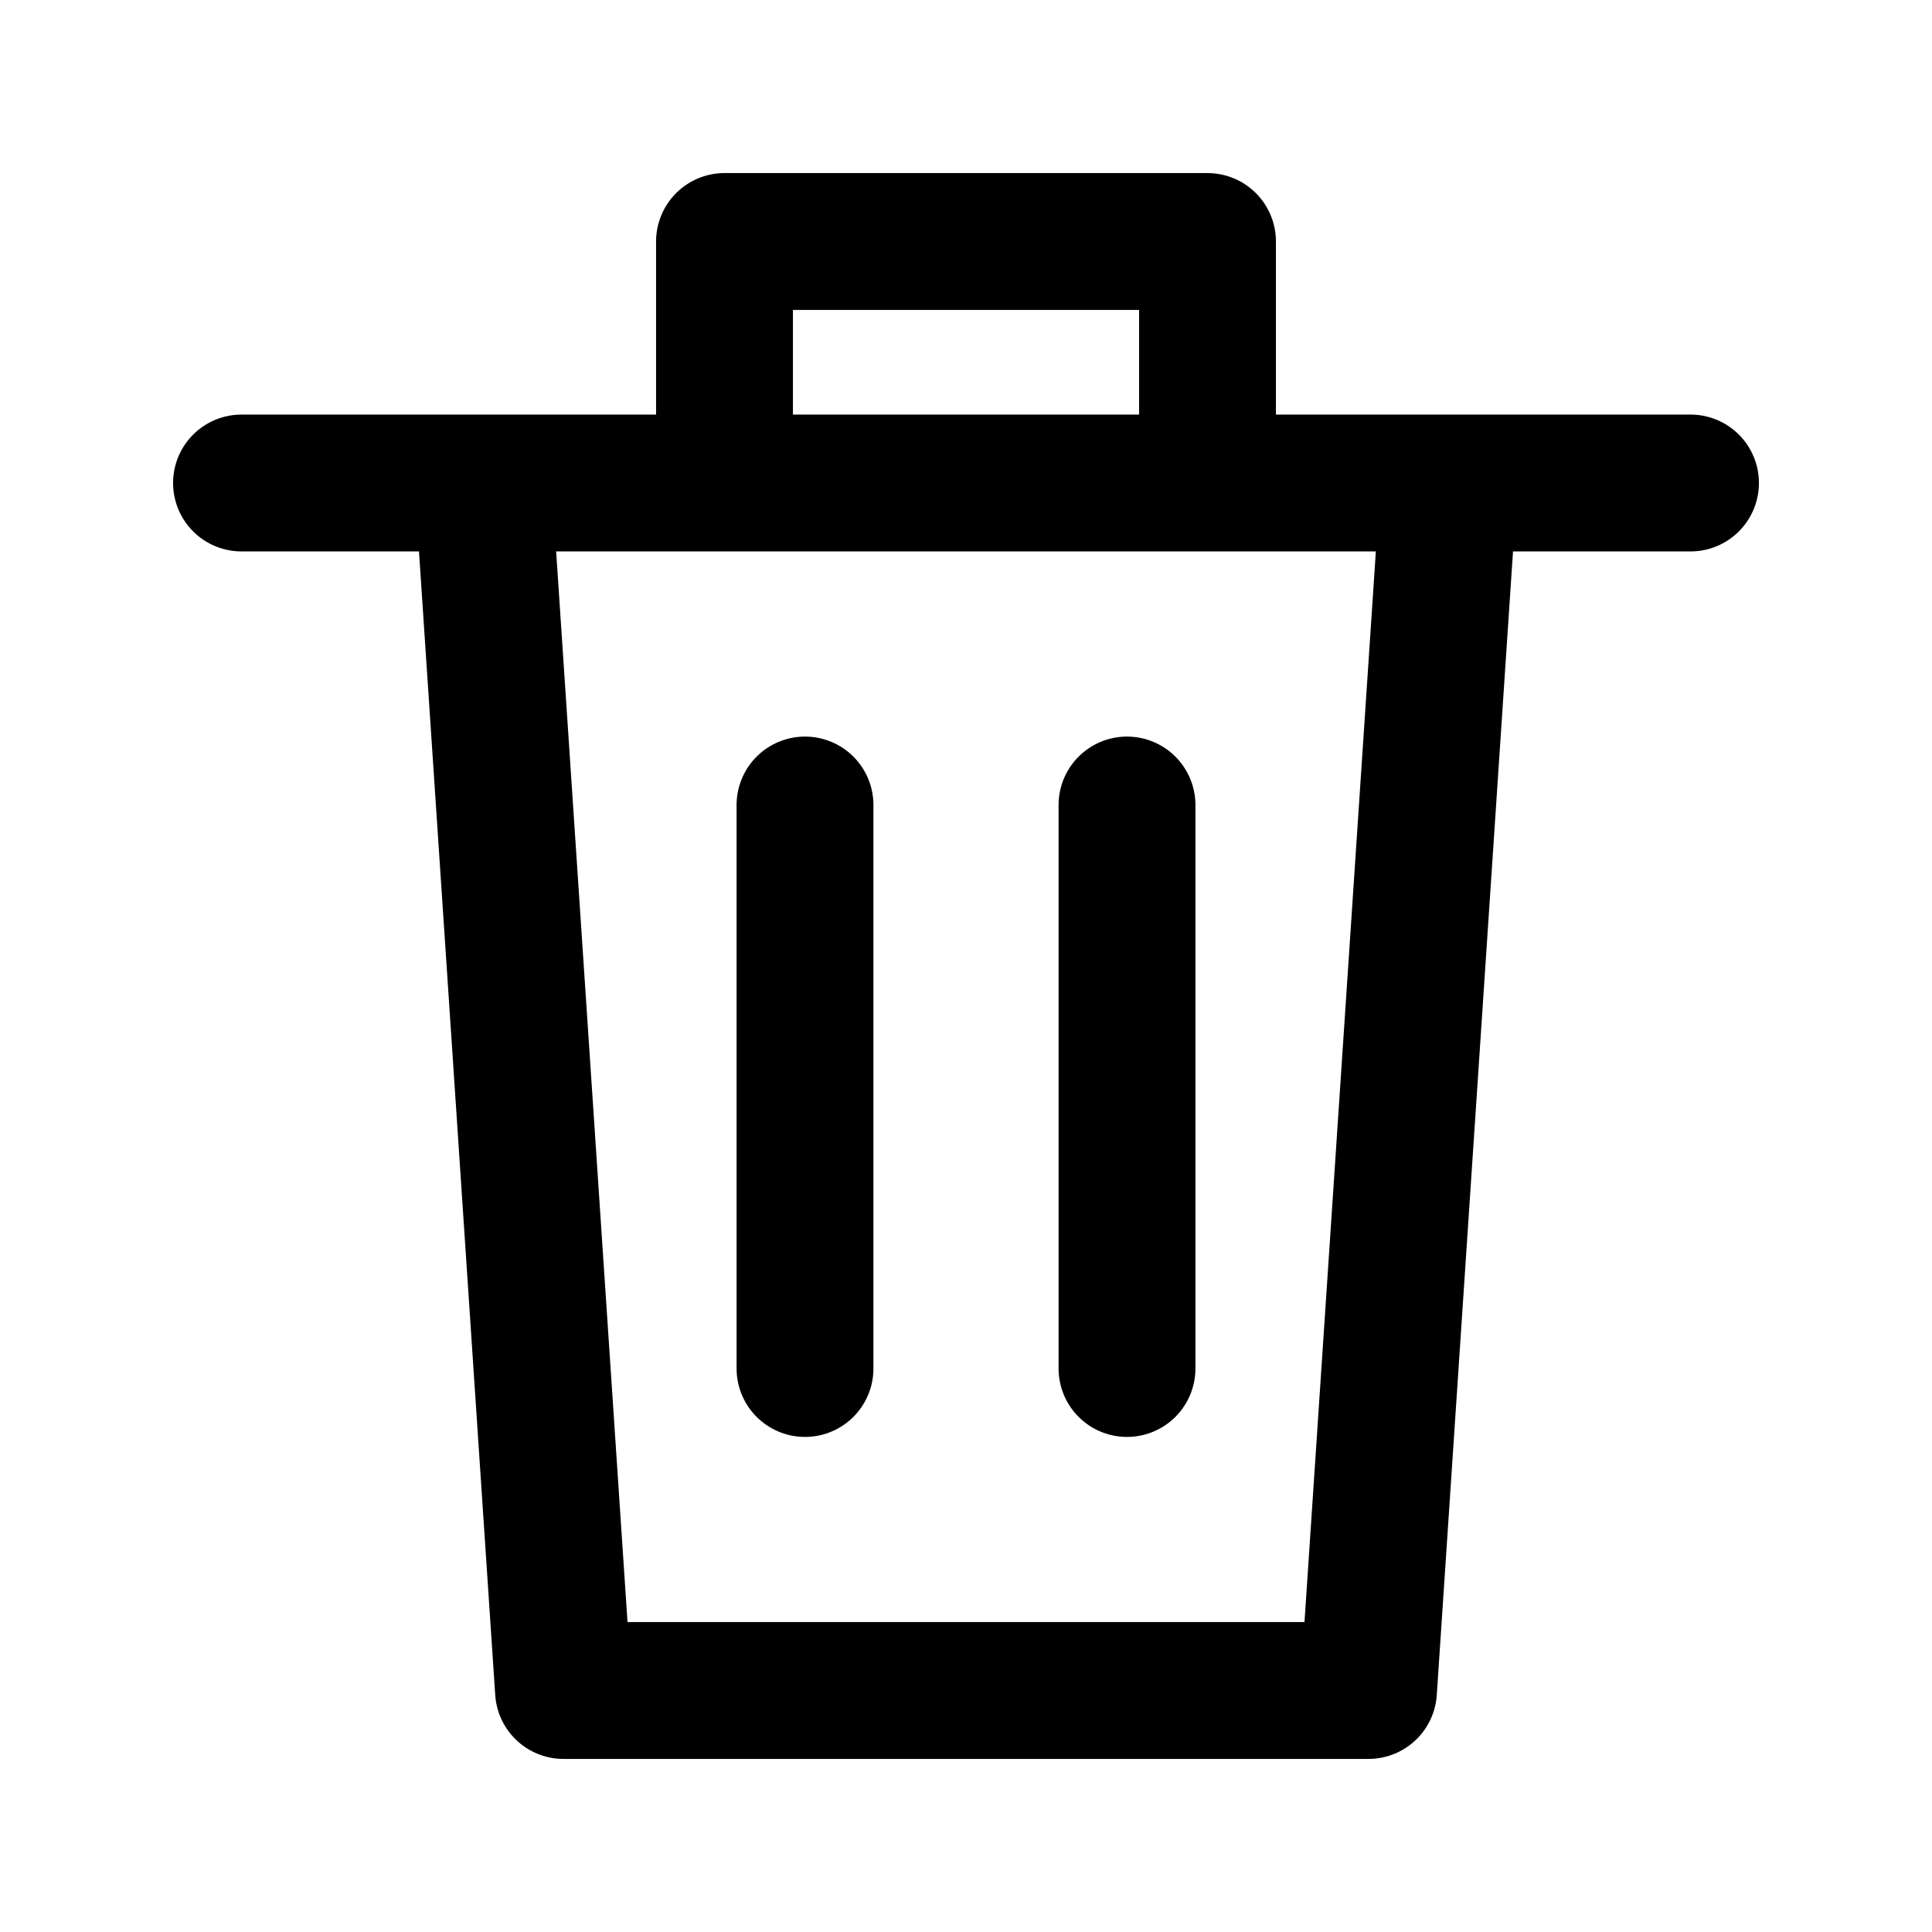
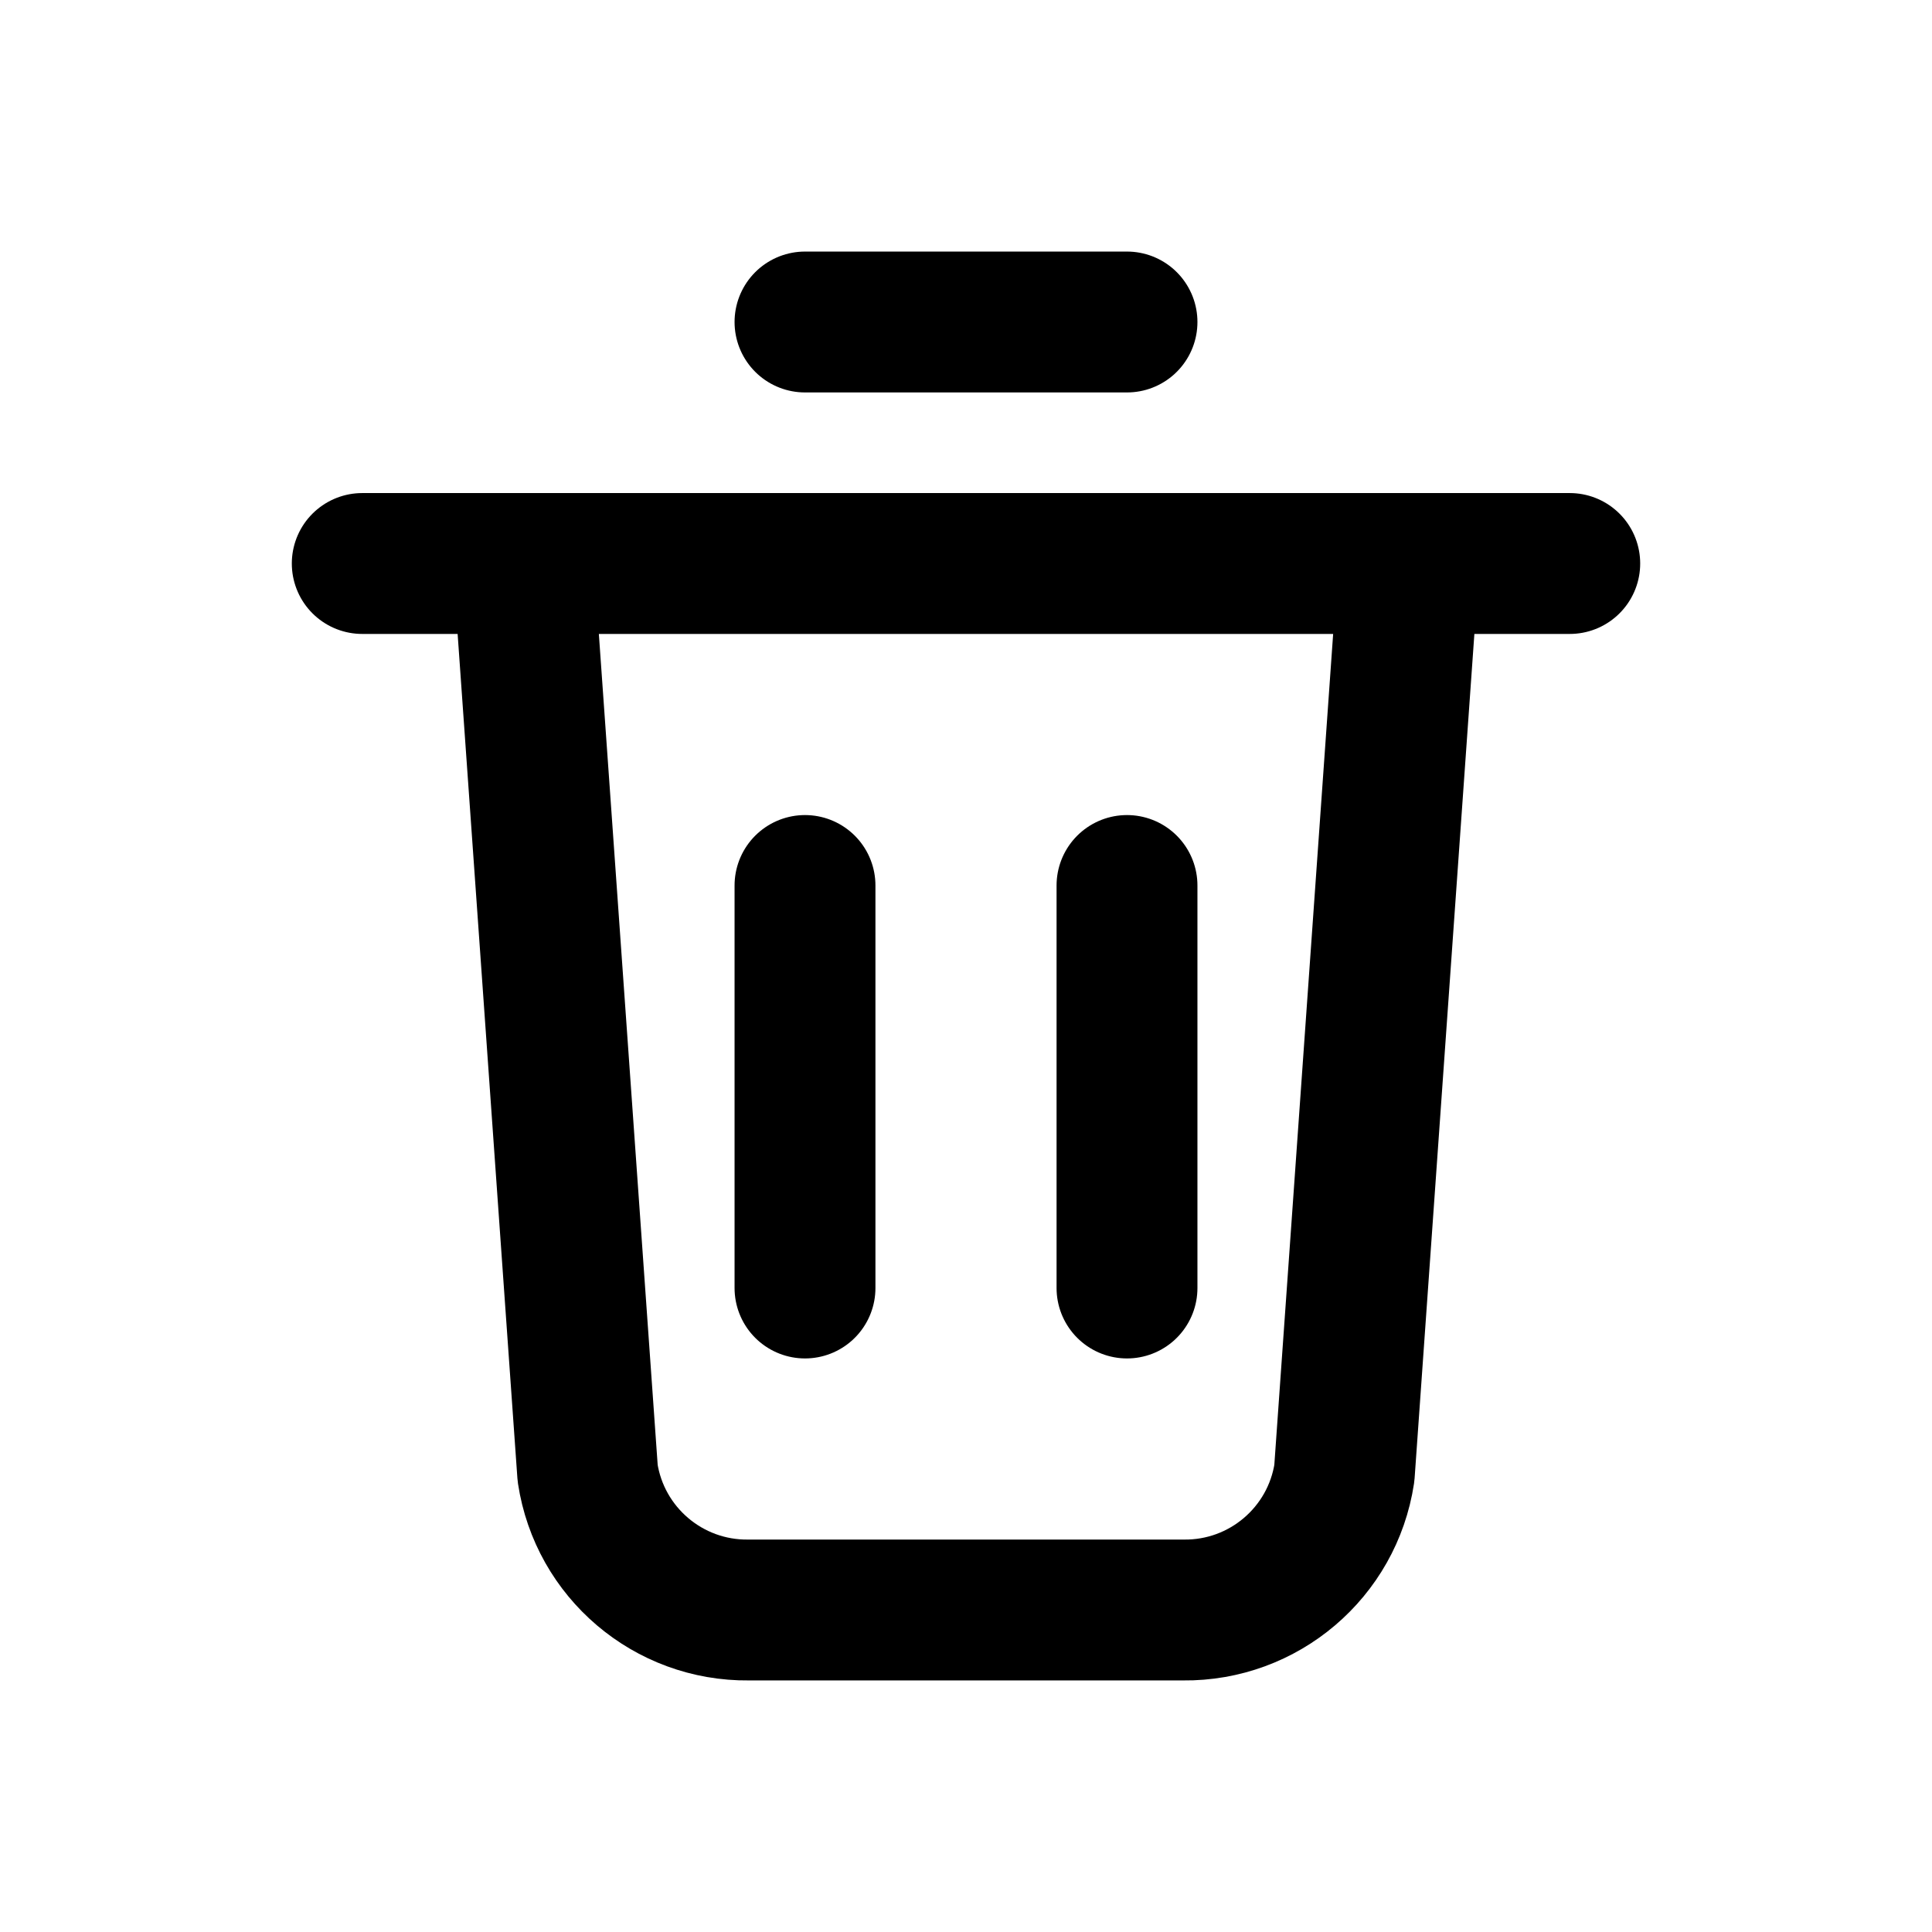
- <svg xmlns="http://www.w3.org/2000/svg" viewBox="0 0 24 24" fill="none" stroke="currentColor" stroke-width="1.7" stroke-linecap="round" stroke-linejoin="round">
-   <path d="M3 6h18M9 6V3h6v3M6 6l1 15h10l1-15M10 10v7m4-7v7" />
+ <svg xmlns="http://www.w3.org/2000/svg" viewBox="0 0 24 24" fill="none" stroke="currentColor" stroke-width="1.75" stroke-linecap="round" stroke-linejoin="round">
+   <path d="M4.5 7h15M10 4h4M6.5 7l.8 11.3A2 2 0 0 0 9.3 20h5.4a2 2 0 0 0 2-1.7L17.5 7" />
+   <path d="M10 11v5M14 11v5" />
</svg>
